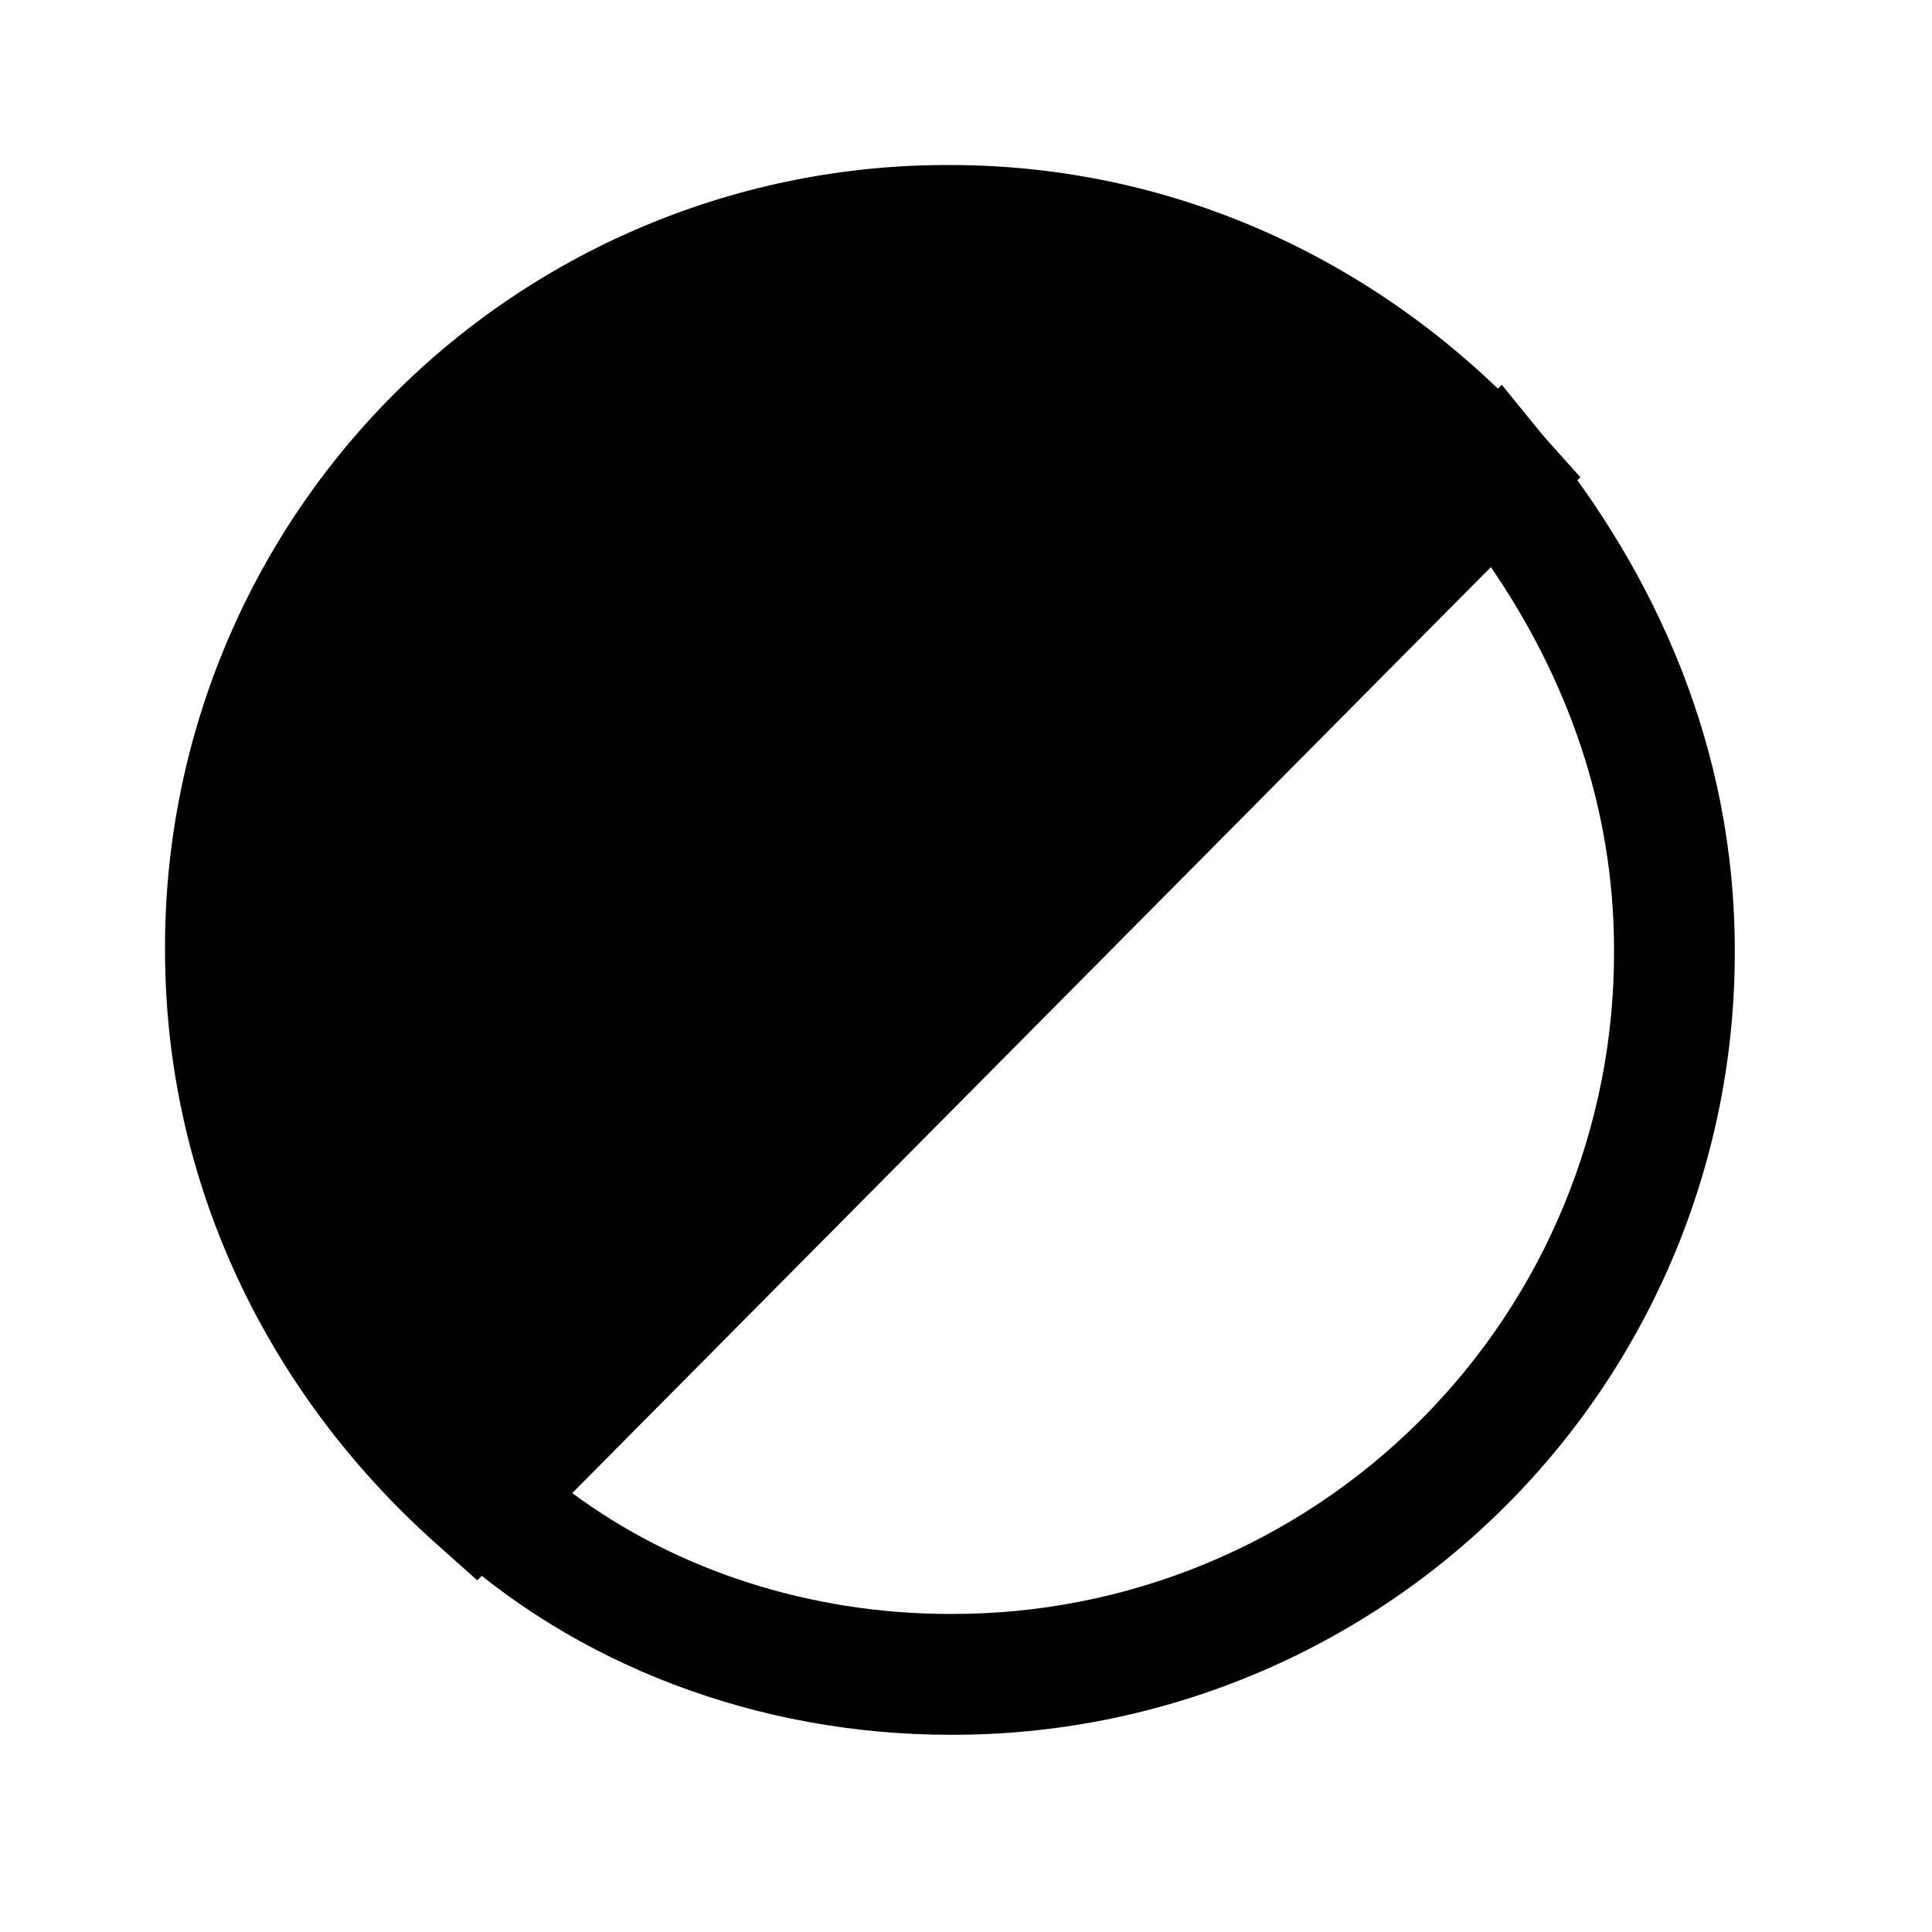
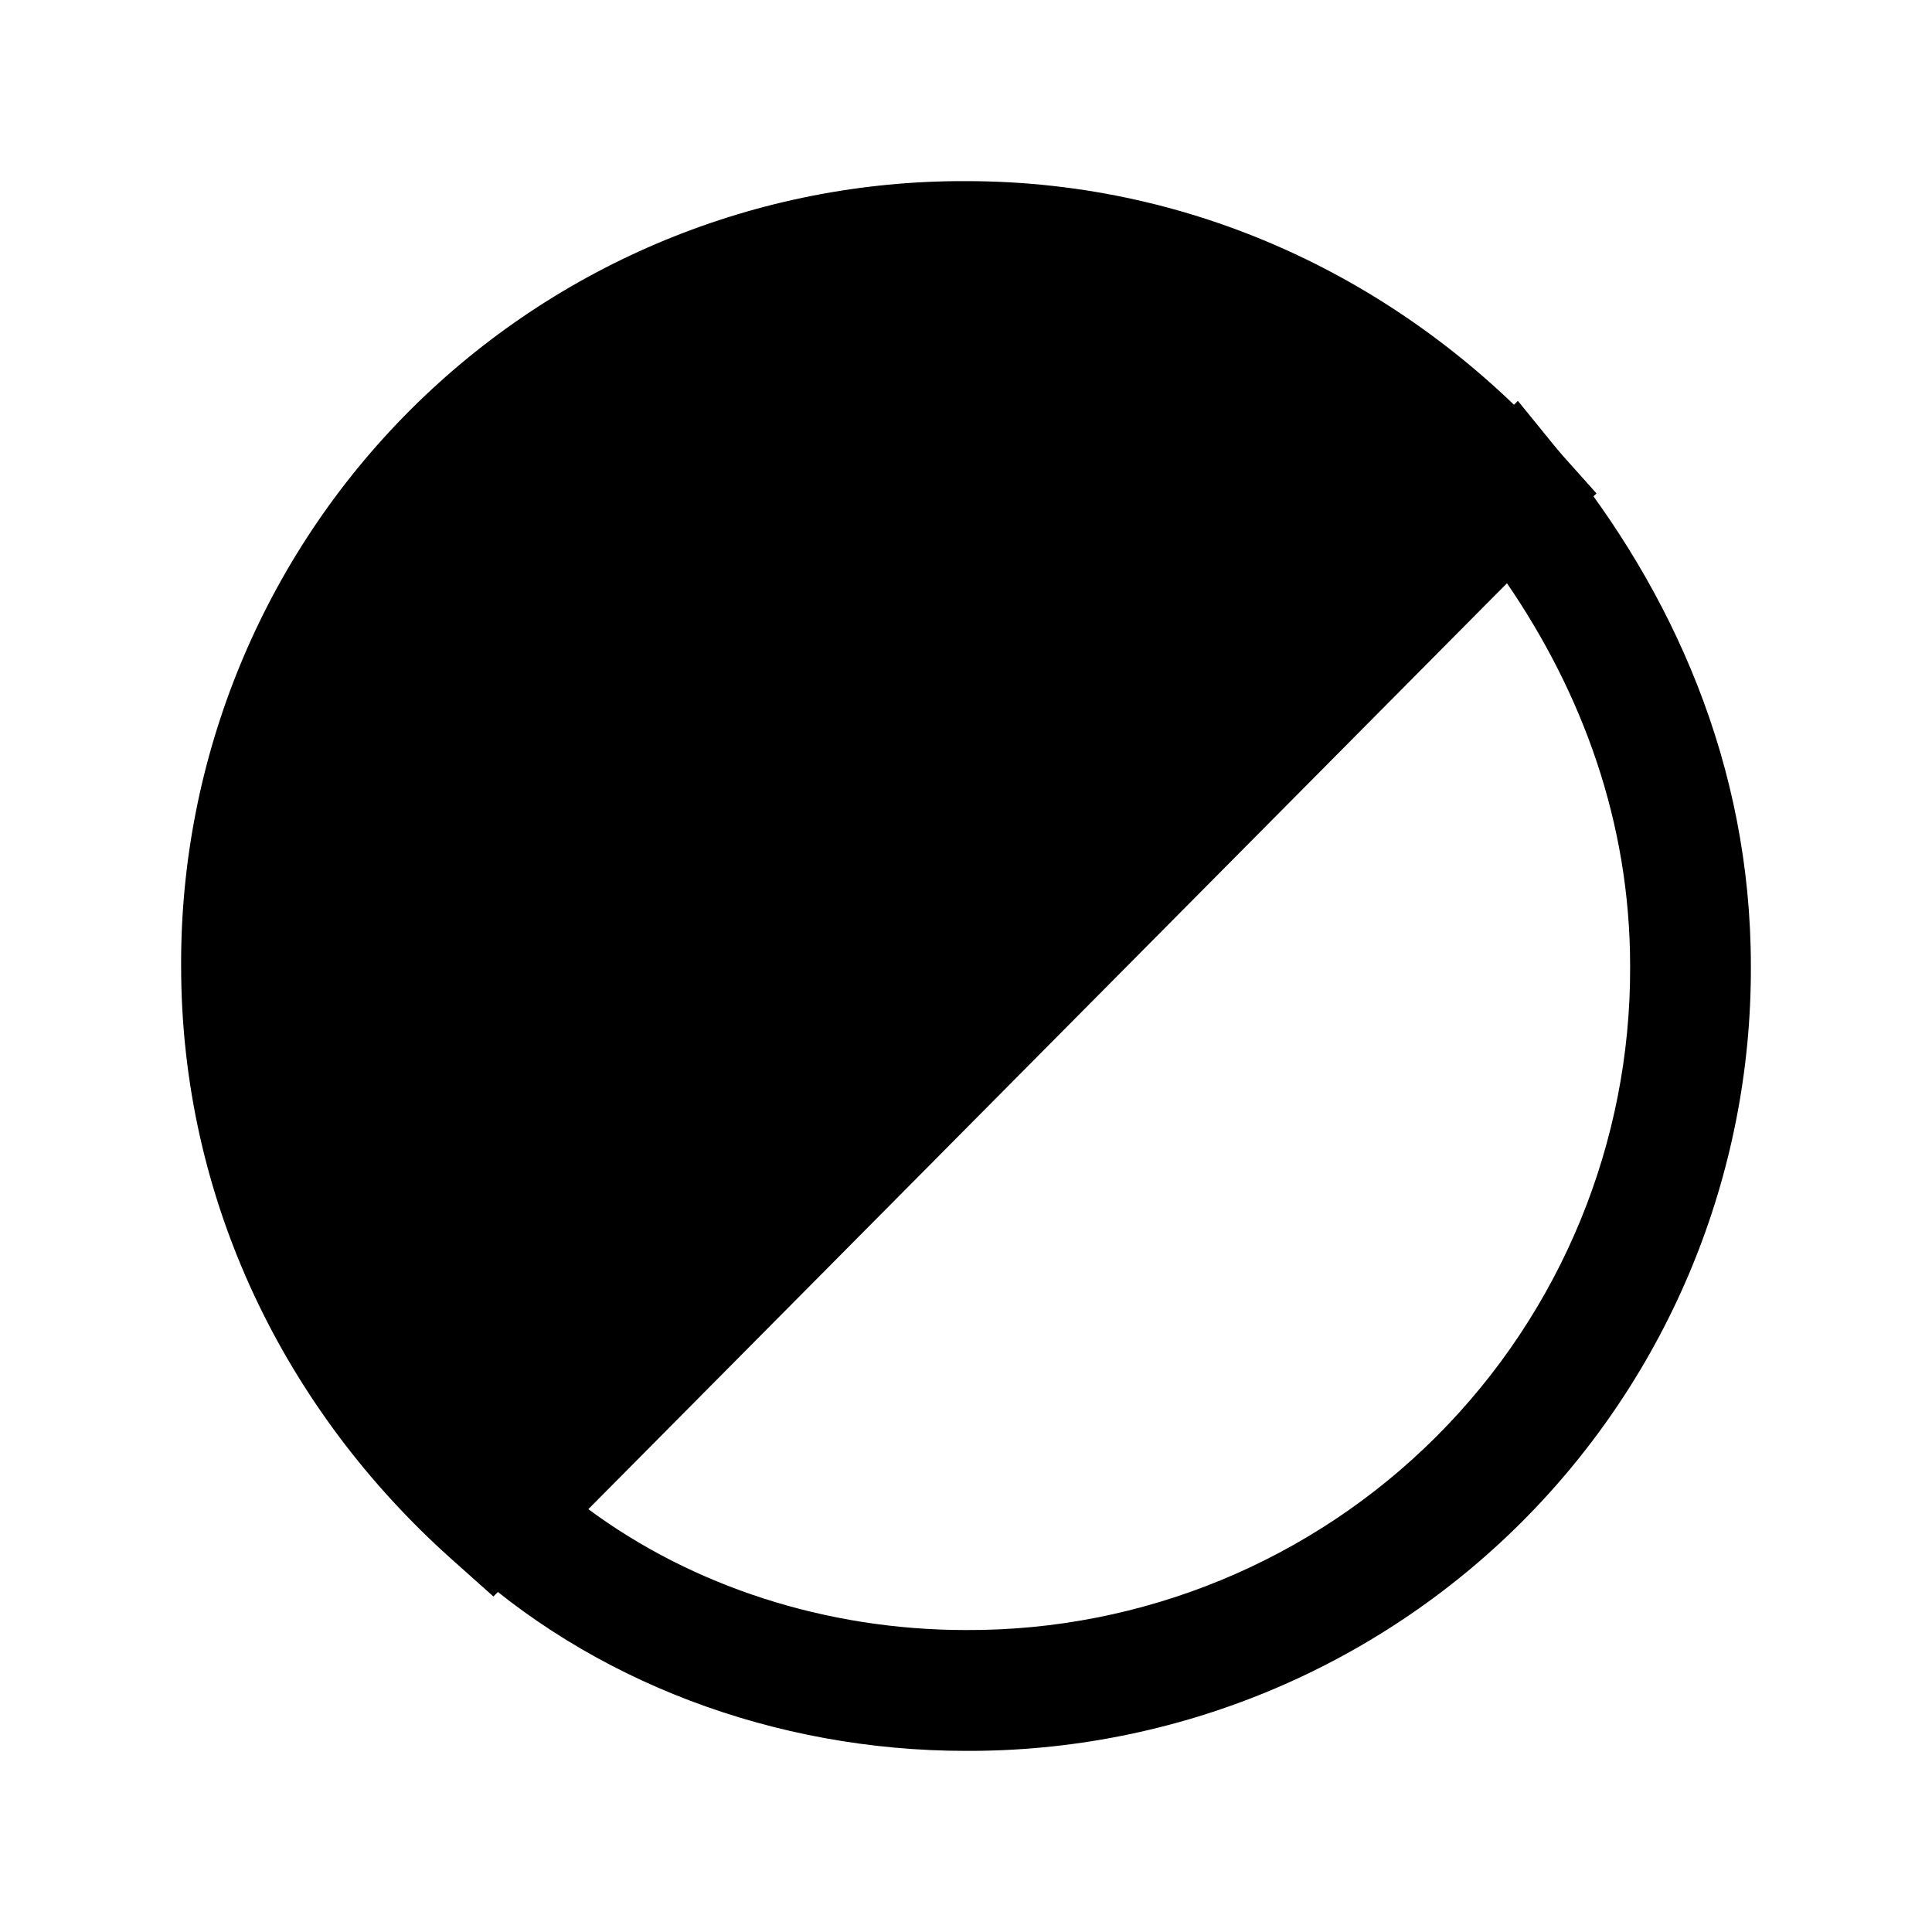
<svg xmlns="http://www.w3.org/2000/svg" fill="none" viewBox="0 0 24 24">
-   <path fill="#000" fill-rule="evenodd" d="m18.656 4.78.526.647c1.386 1.706 2.368 3.868 2.368 6.373a9.713 9.713 0 0 1-9.75 9.75c-2.376 0-4.663-.863-6.312-2.402l-.565-.527L18.656 4.779ZM7.108 18.547c1.29.956 2.95 1.502 4.692 1.502a8.213 8.213 0 0 0 8.25-8.25c0-1.79-.598-3.393-1.53-4.755L7.108 18.548Z" clip-rule="evenodd" />
-   <path fill="#000" d="M18.6 5.9 5.9 18.6c-1.9-1.7-3.1-4.1-3.1-6.8 0-5 4-9 9-9 2.7 0 5.1 1.2 6.8 3.1Z" />
-   <path fill="#000" fill-rule="evenodd" d="M11.8 3.55a8.213 8.213 0 0 0-8.25 8.25c0 2.22.886 4.225 2.341 5.748L17.548 5.891C16.025 4.436 14.02 3.55 11.8 3.55ZM2.05 11.8a9.713 9.713 0 0 1 9.75-9.75c2.931 0 5.53 1.305 7.359 3.35l.473.529L5.929 19.632l-.53-.473C3.356 17.329 2.05 14.732 2.05 11.8Z" clip-rule="evenodd" />
+   <path fill="#000" fill-rule="evenodd" d="m18.856 4.98.526.647C20.768 7.333 21.75 9.495 21.75 12A9.713 9.713 0 0 1 12 21.75c-2.376 0-4.663-.863-6.312-2.402l-.565-.527L18.856 4.979ZM7.308 18.747c1.29.956 2.95 1.502 4.692 1.502A8.213 8.213 0 0 0 20.25 12c0-1.79-.598-3.393-1.53-4.755L7.308 18.748Z" clip-rule="evenodd" />
+   <path fill="#000" d="M18.8 6.1 6.1 18.8C4.2 17.1 3 14.7 3 12c0-5 4-9 9-9 2.7 0 5.1 1.2 6.8 3.1Z" />
+   <path fill="#000" fill-rule="evenodd" d="M12 3.75A8.213 8.213 0 0 0 3.75 12c0 2.22.886 4.225 2.341 5.748L17.748 6.091C16.225 4.636 14.22 3.75 12 3.75ZM2.25 12A9.713 9.713 0 0 1 12 2.25c2.931 0 5.53 1.305 7.359 3.35l.473.529L6.129 19.832l-.53-.473C3.556 17.529 2.25 14.93 2.25 12Z" clip-rule="evenodd" />
</svg>
